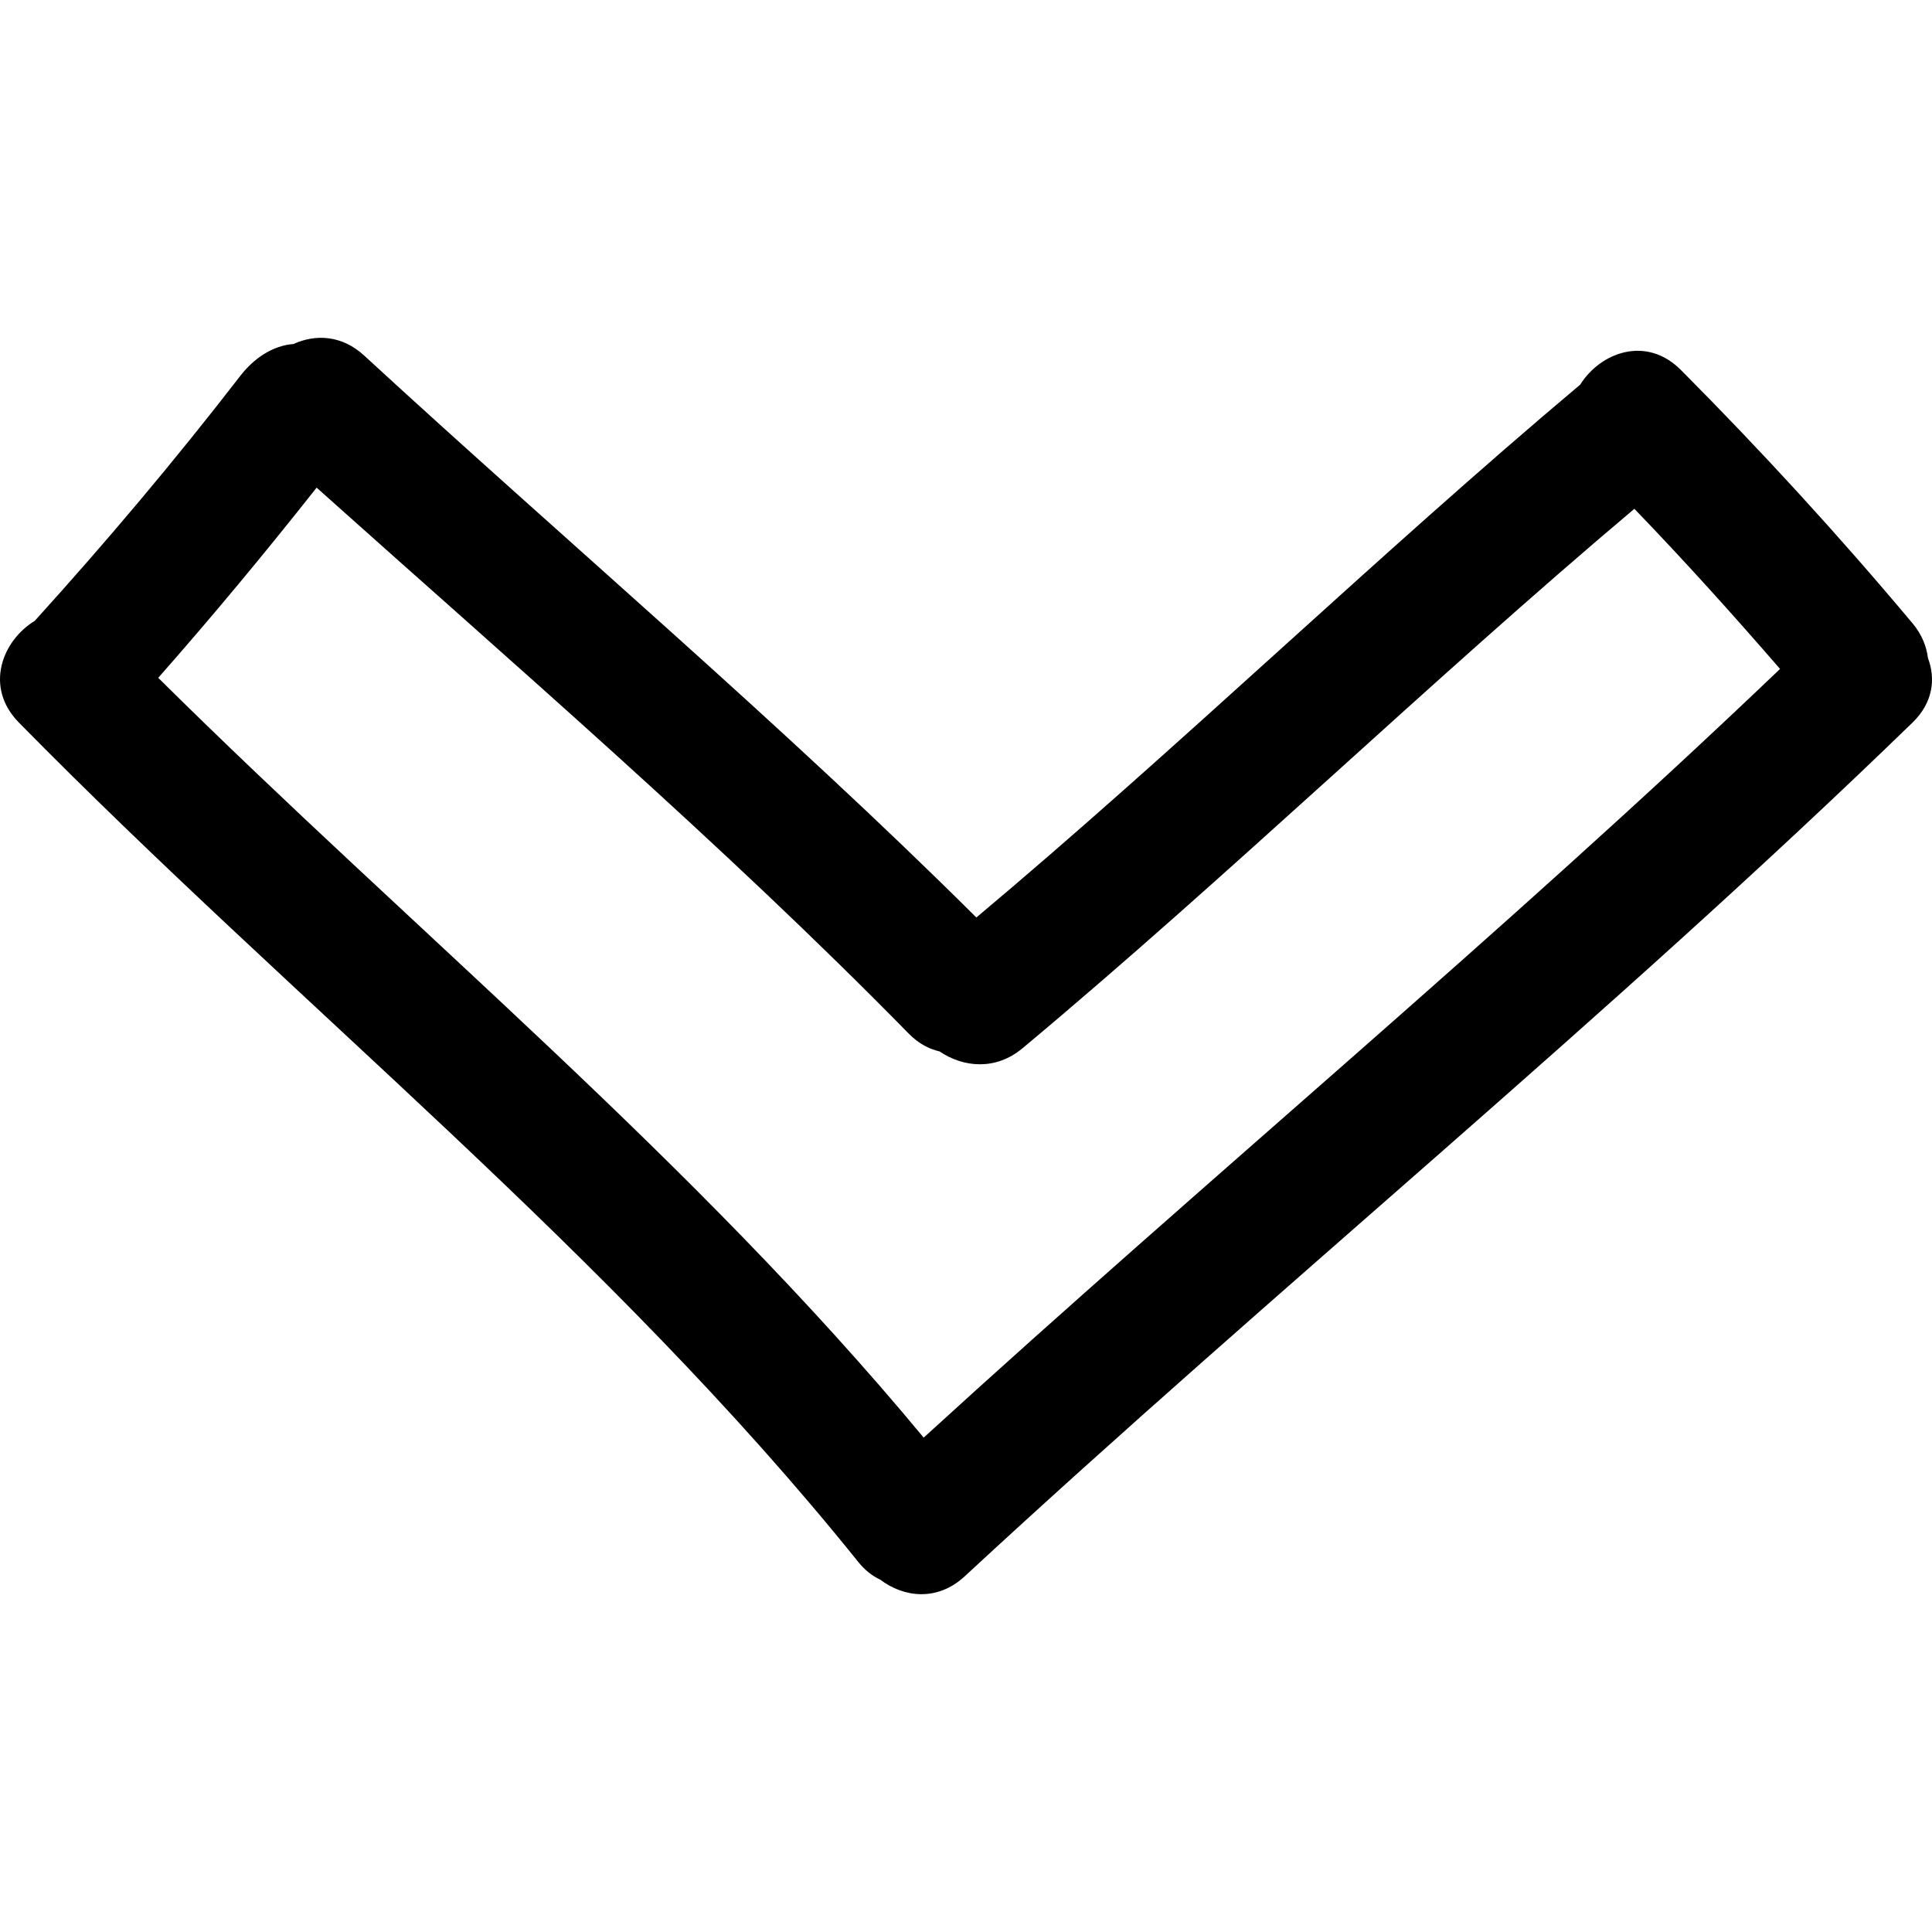
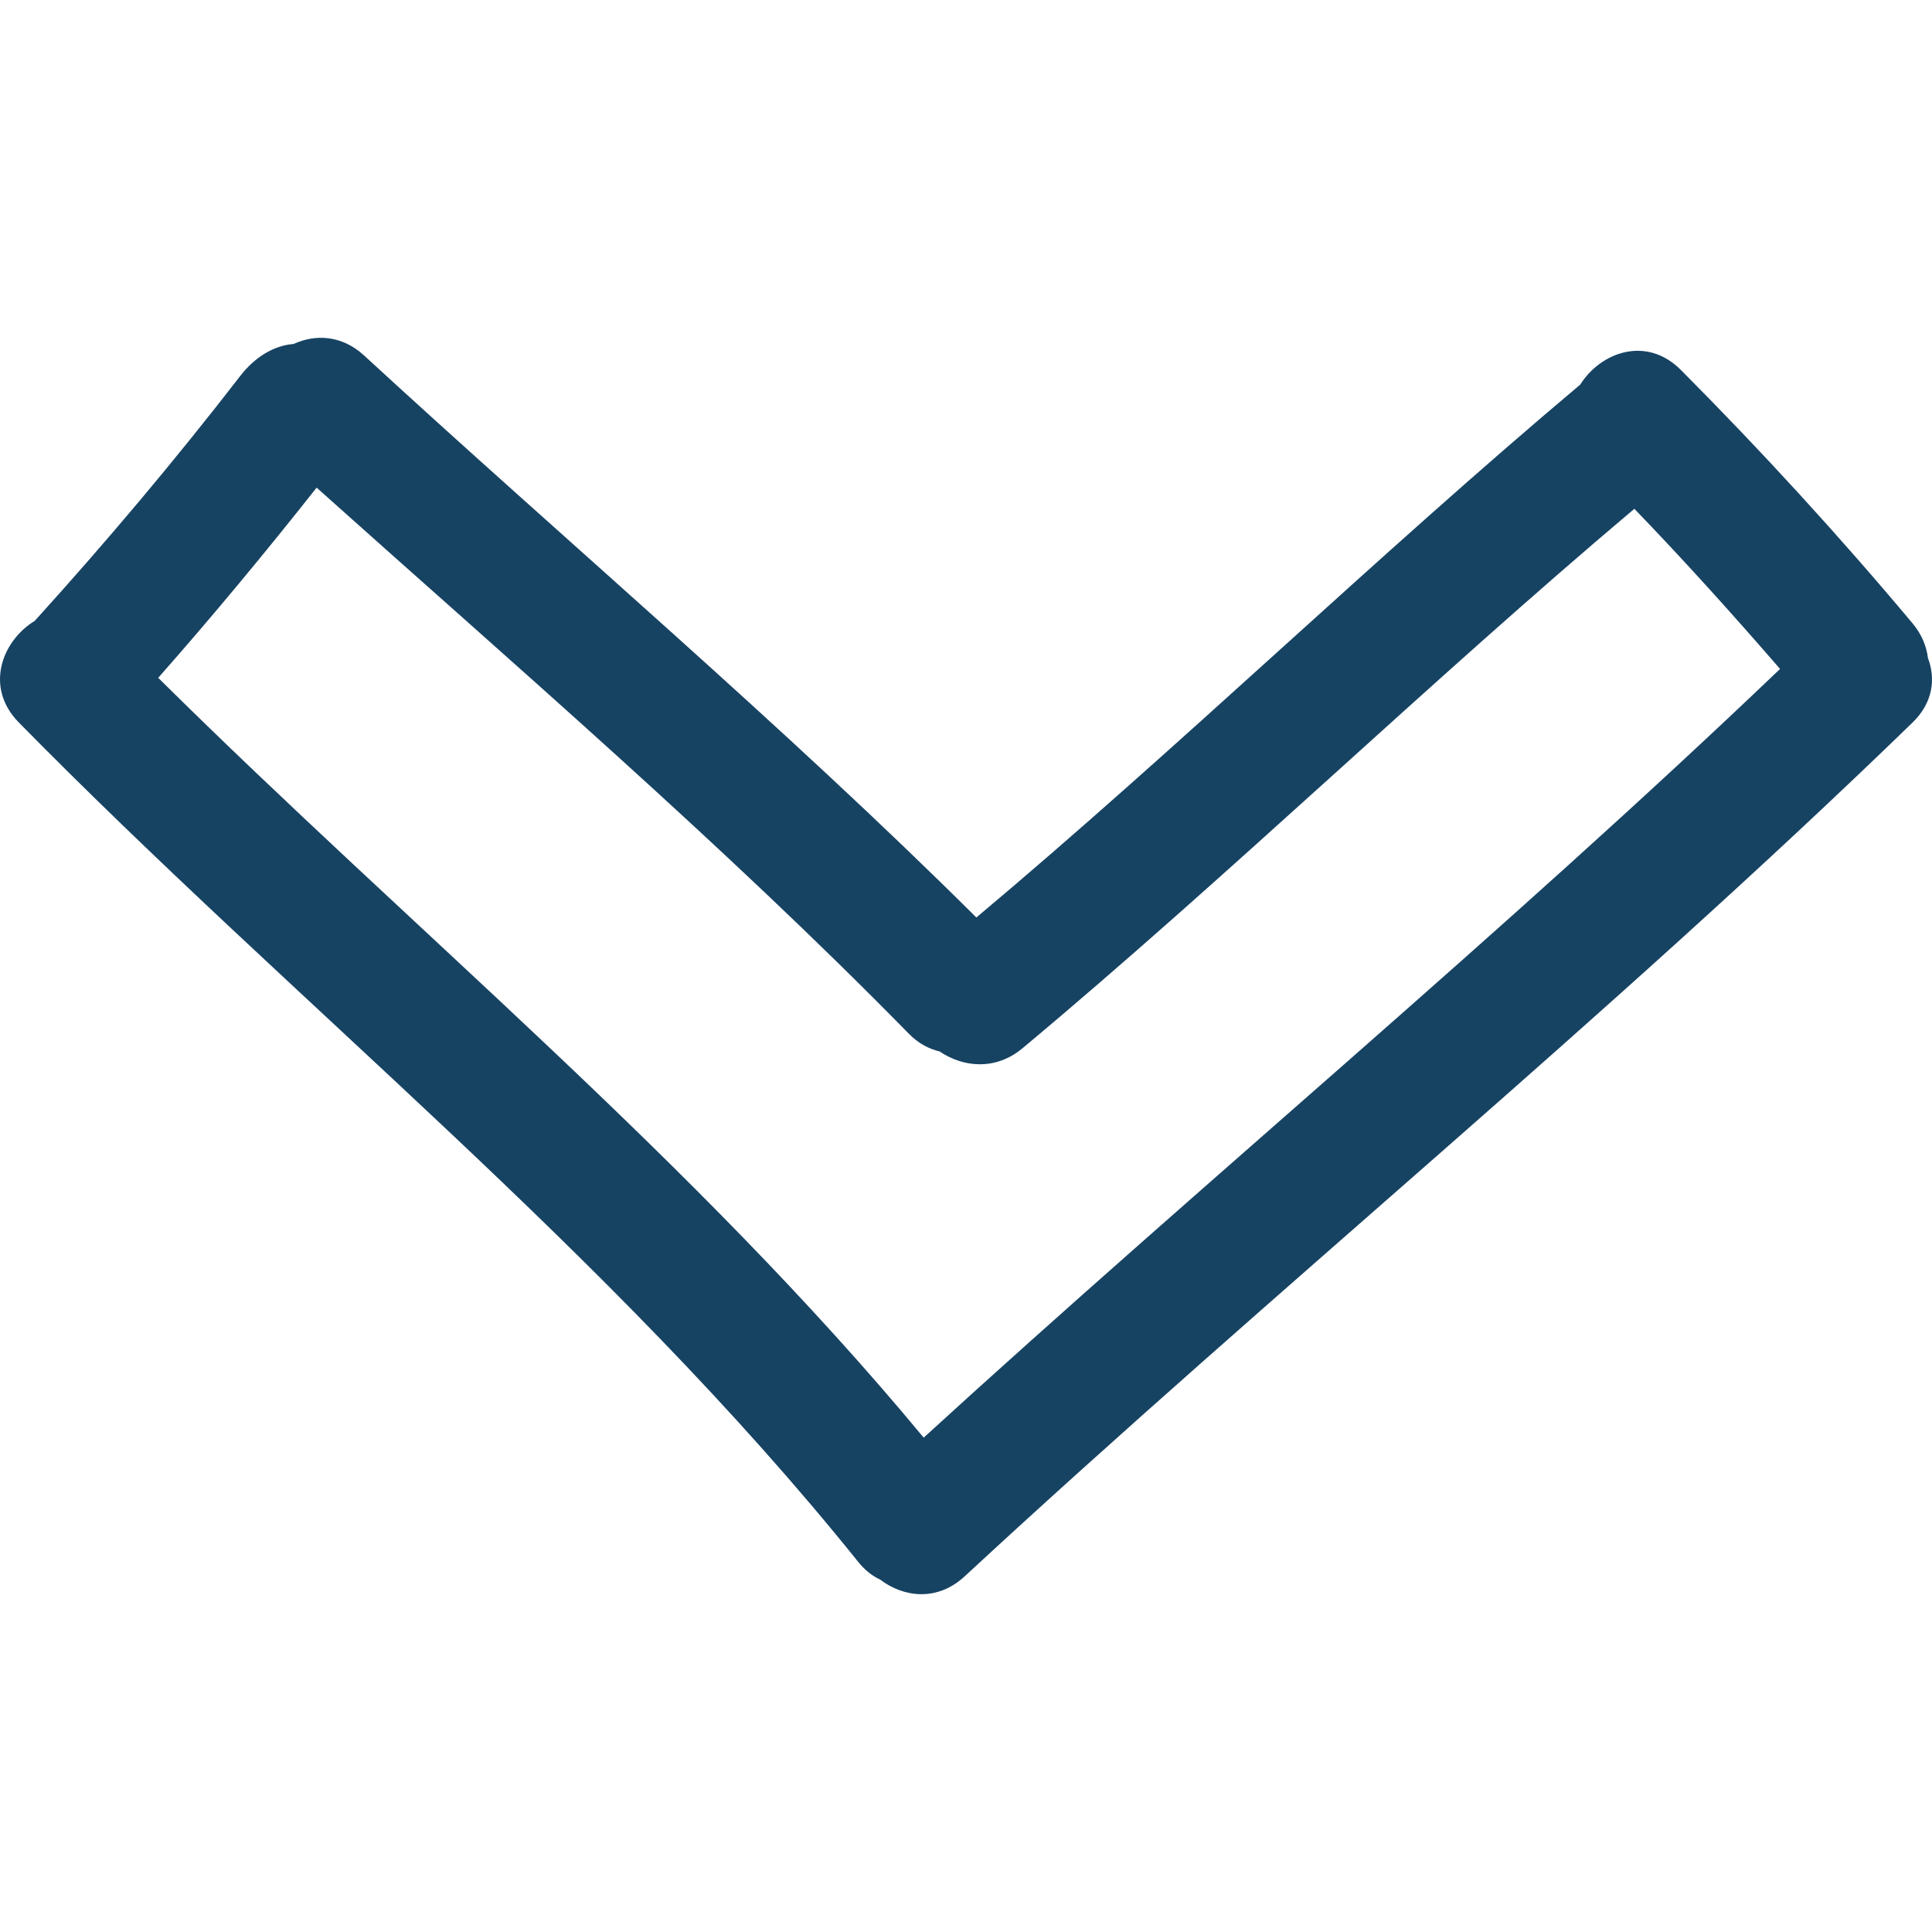
- <svg xmlns="http://www.w3.org/2000/svg" version="1.1" id="Capa_1" x="0px" y="0px" width="462.847px" height="462.847px" viewBox="0 0 462.847 462.847" style="enable-background:new 0 0 462.847 462.847;" xml:space="preserve">
+ <svg xmlns="http://www.w3.org/2000/svg" version="1.1" id="Capa_1" x="0px" y="0px" width="512px" height="512px" viewBox="0 0 462.847 462.847" style="enable-background:new 0 0 462.847 462.847;" xml:space="preserve">
  <g>
    <g>
-       <path d="M458.176,149.319c-17.61-21.018-36.12-41.228-55.467-60.666c-8.323-8.369-19.297-4.226-24.136,3.488    c-48.362,40.649-96.253,87.067-144.667,127.66C187.644,173.75,135.234,129.363,87.25,85.184    c-5.382-4.956-11.73-5.154-16.919-2.777c-4.936,0.375-9.458,3.361-12.781,7.663c-15.615,20.215-32.078,39.75-49.234,58.676    c-7.815,4.763-12.124,15.884-3.791,24.358c66.496,67.639,141.437,126.848,201.065,201.062c1.632,2.036,3.425,3.407,5.276,4.261    c5.586,4.25,13.65,5.321,20.254-0.797c74.753-69.213,153.913-133.546,227.057-204.521c4.961-4.809,5.561-10.542,3.701-15.462    C461.522,154.819,460.4,151.964,458.176,149.319z M221.286,344.41C166.159,277.893,99.123,223.051,37.905,162.385    c13.086-14.833,25.692-30.042,37.948-45.56c47.073,42.152,97.576,85.615,141.874,130.819c2.308,2.356,4.834,3.656,7.374,4.25    c5.578,3.783,13.347,4.677,19.882-0.782c49.13-41.015,97.63-87.976,146.561-129.219c11.999,12.446,23.577,25.293,34.901,38.364    C359.999,223.772,289.125,282.403,221.286,344.41z" />
+       <path d="M458.176,149.319c-17.61-21.018-36.12-41.228-55.467-60.666c-8.323-8.369-19.297-4.226-24.136,3.488    c-48.362,40.649-96.253,87.067-144.667,127.66C187.644,173.75,135.234,129.363,87.25,85.184    c-5.382-4.956-11.73-5.154-16.919-2.777c-4.936,0.375-9.458,3.361-12.781,7.663c-15.615,20.215-32.078,39.75-49.234,58.676    c-7.815,4.763-12.124,15.884-3.791,24.358c66.496,67.639,141.437,126.848,201.065,201.062c1.632,2.036,3.425,3.407,5.276,4.261    c5.586,4.25,13.65,5.321,20.254-0.797c74.753-69.213,153.913-133.546,227.057-204.521c4.961-4.809,5.561-10.542,3.701-15.462    C461.522,154.819,460.4,151.964,458.176,149.319z M221.286,344.41C166.159,277.893,99.123,223.051,37.905,162.385    c13.086-14.833,25.692-30.042,37.948-45.56c47.073,42.152,97.576,85.615,141.874,130.819c2.308,2.356,4.834,3.656,7.374,4.25    c5.578,3.783,13.347,4.677,19.882-0.782c49.13-41.015,97.63-87.976,146.561-129.219c11.999,12.446,23.577,25.293,34.901,38.364    C359.999,223.772,289.125,282.403,221.286,344.41z" fill="#174363" />
    </g>
  </g>
  <g>
</g>
  <g>
</g>
  <g>
</g>
  <g>
</g>
  <g>
</g>
  <g>
</g>
  <g>
</g>
  <g>
</g>
  <g>
</g>
  <g>
</g>
  <g>
</g>
  <g>
</g>
  <g>
</g>
  <g>
</g>
  <g>
</g>
</svg>
